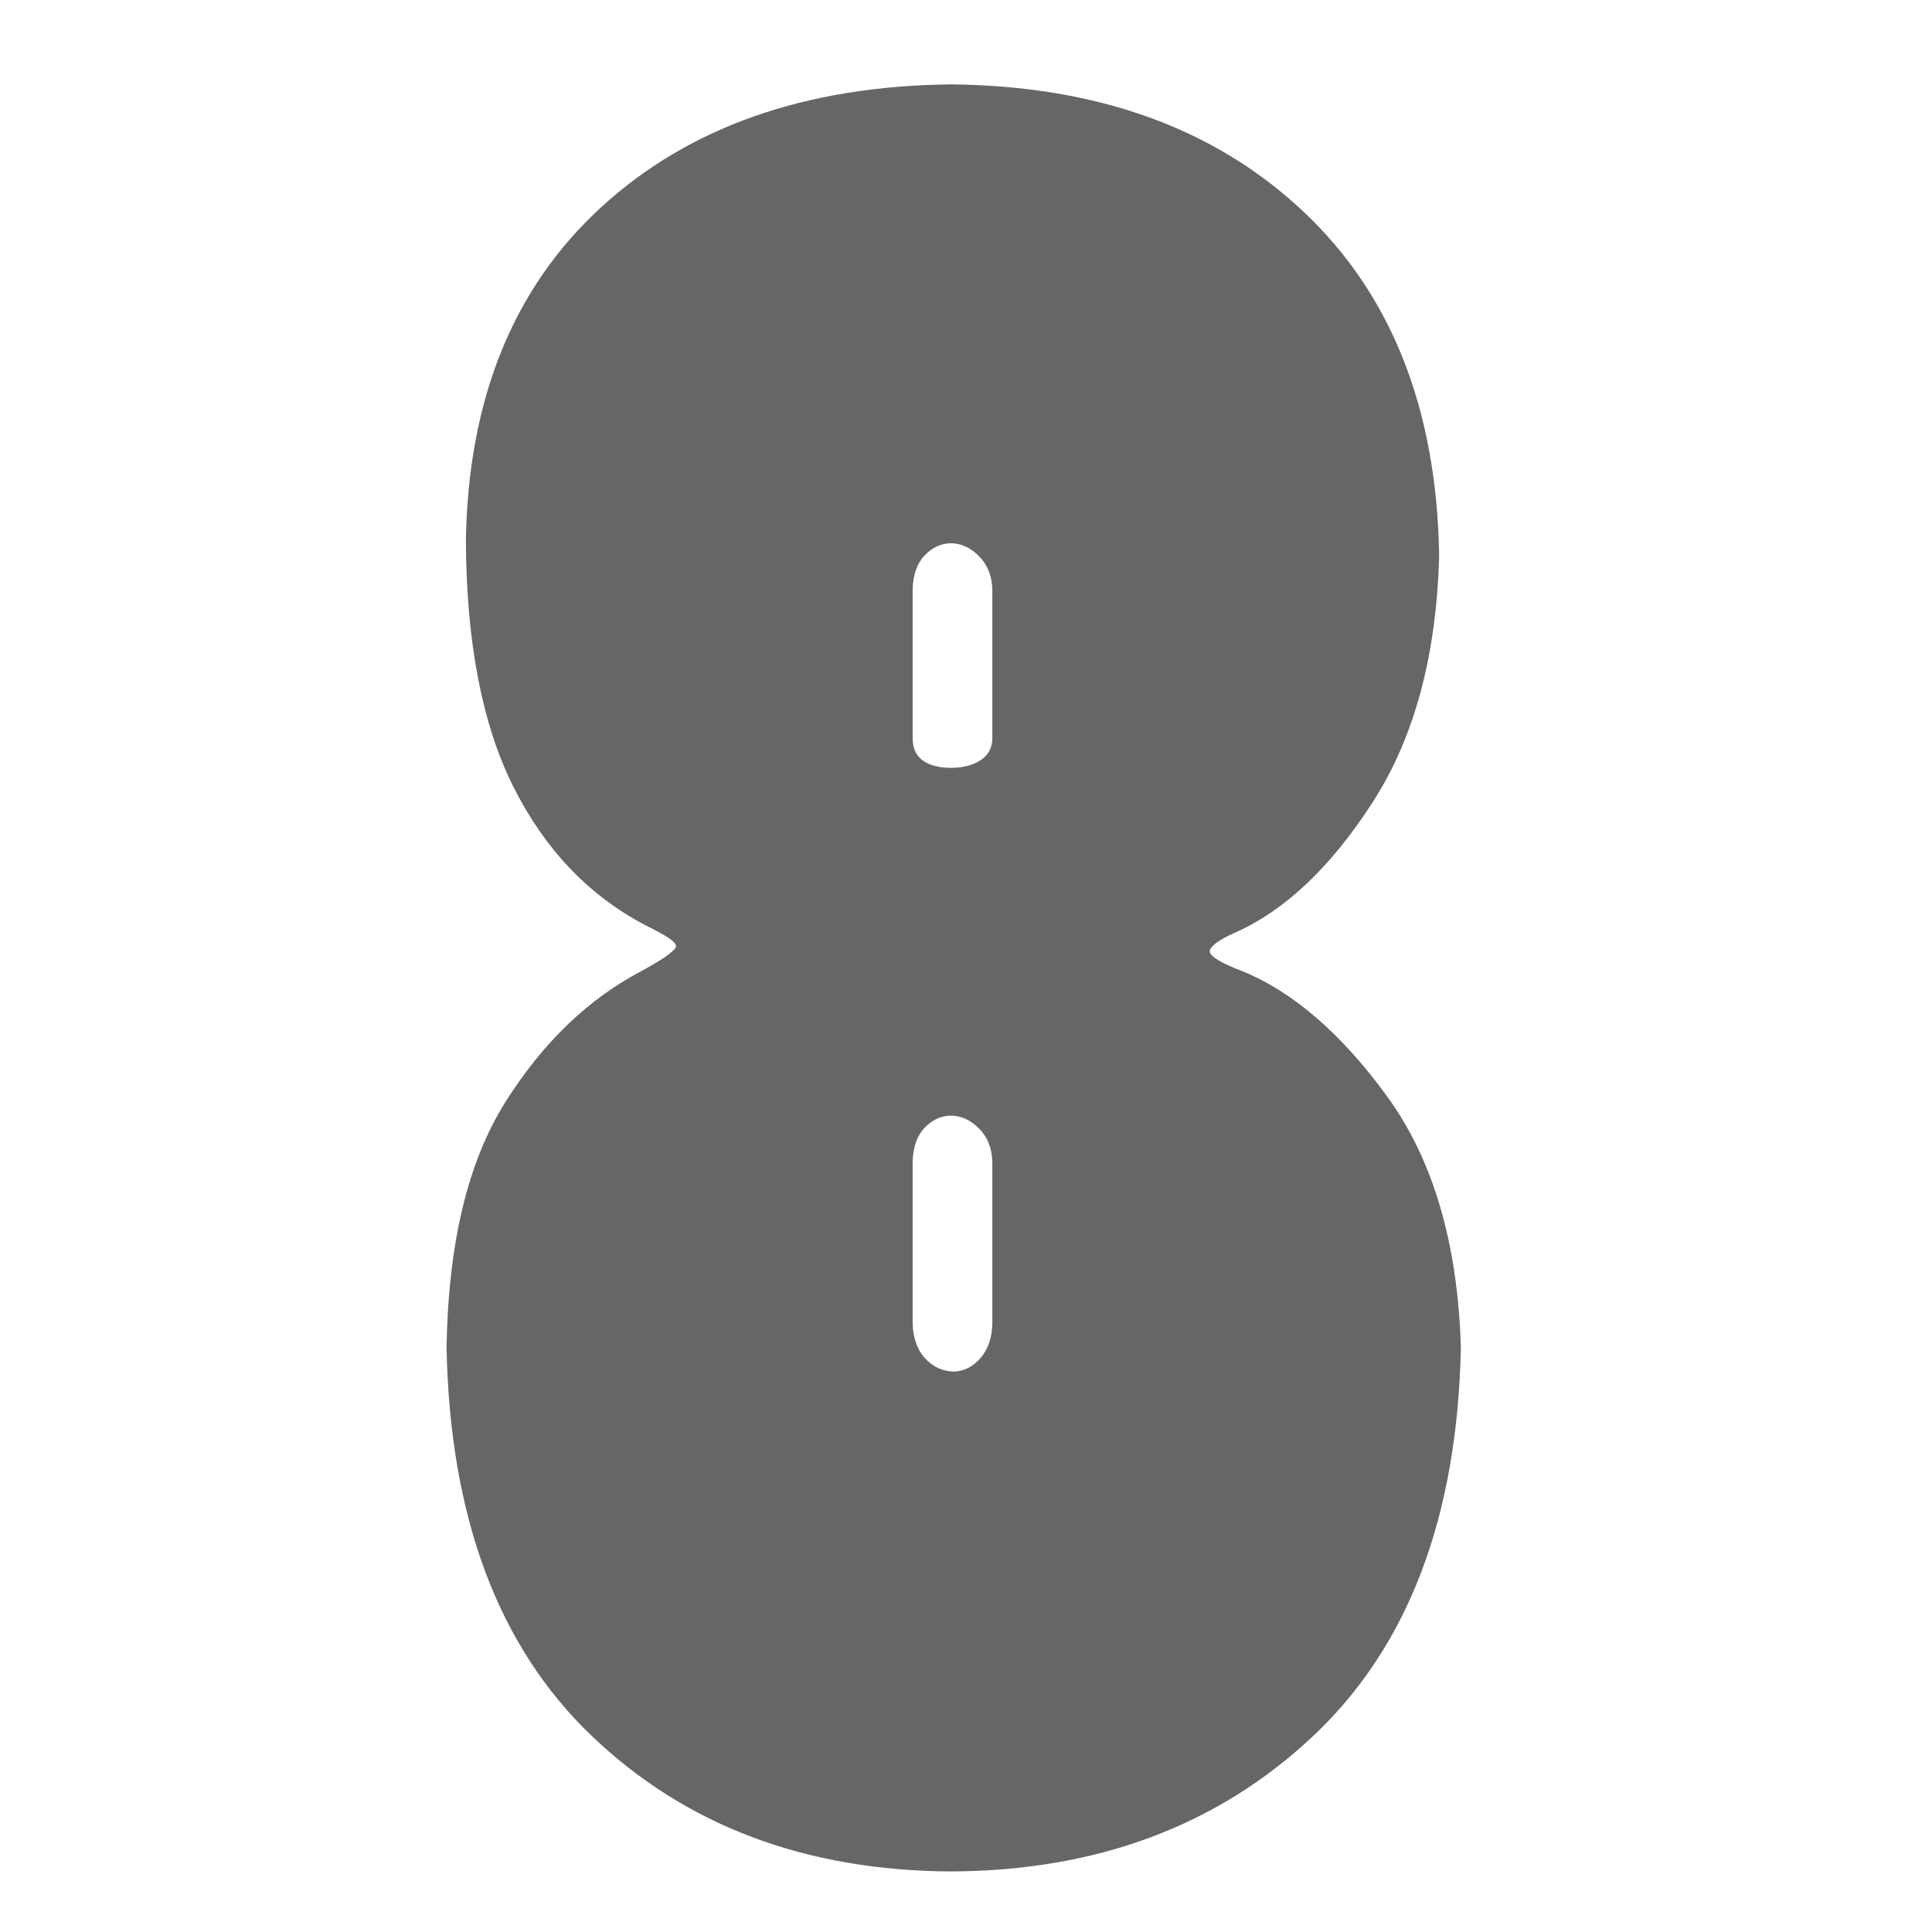
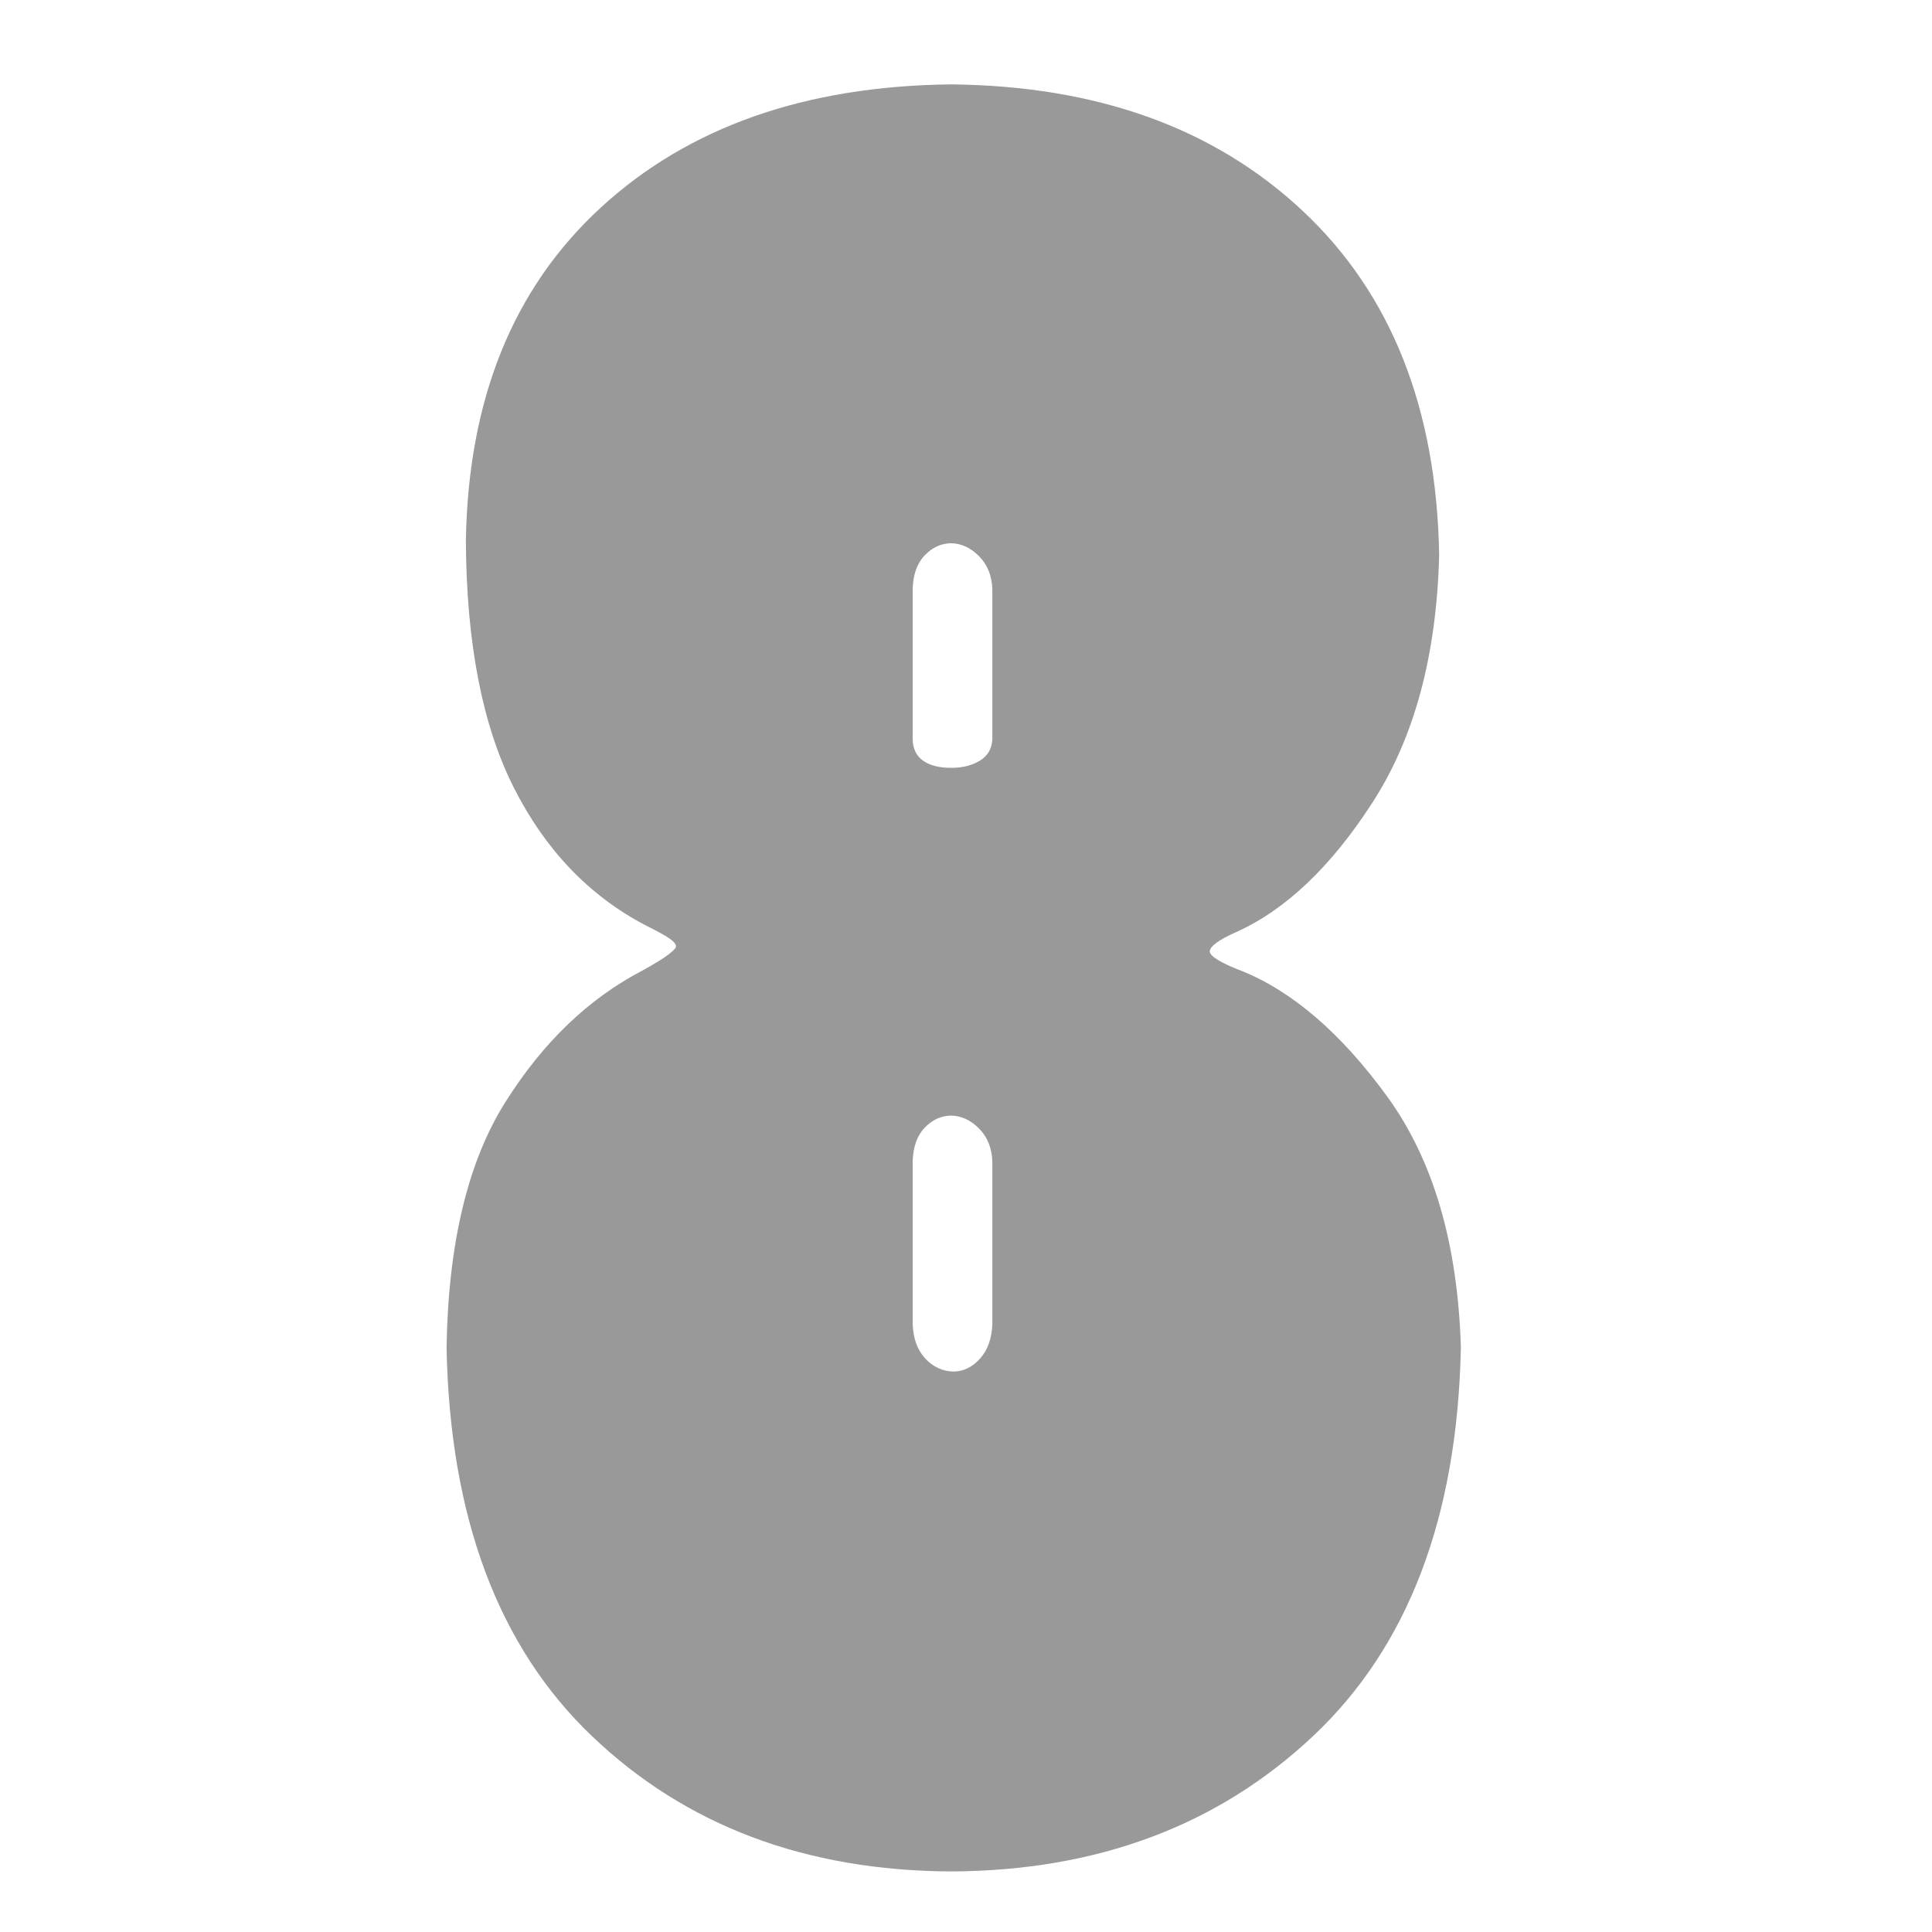
- <svg xmlns="http://www.w3.org/2000/svg" id="svg2" xml:space="preserve" viewBox="0 0 67.704 61.238" version="1.1" width="32" height="32">
+ <svg xmlns="http://www.w3.org/2000/svg" id="svg2" xml:space="preserve" viewBox="0 0 67.704 61.238" version="1.1" width="16" height="16">
  <defs id="defs33">
    
  
      
      
      
      
      
      
      
      
      
      
      
      
      
      
      
      
      
      
      
      
      
      
      
      
    </defs>
-   <g style="font-size:33.852px;font-style:normal;font-variant:normal;font-weight:normal;font-stretch:normal;text-align:center;line-height:125%;letter-spacing:0px;word-spacing:0px;text-anchor:middle;fill:#666666;fill-opacity:1;stroke:none;font-family:Consolas;-inkscape-font-specification:Consolas" id="text2993">
-     <path d="M 33.337,-0.276 C 28.222,-0.223 24.128,1.216 21.055,4.04 c -3.073,2.825 -4.649,6.717 -4.729,11.679 0.018,3.576 0.575,6.453 1.671,8.632 1.097,2.179 2.627,3.787 4.591,4.824 0.416,0.206 0.705,0.365 0.867,0.476 0.162,0.111 0.24,0.206 0.233,0.286 0.009,0.041 -0.072,0.129 -0.243,0.264 -0.171,0.136 -0.485,0.33 -0.941,0.582 -1.878,0.979 -3.475,2.512 -4.792,4.602 -1.317,2.089 -2.005,4.956 -2.063,8.6 0.113,5.949 1.812,10.49 5.099,13.625 3.286,3.135 7.483,4.715 12.589,4.739 5.113,-0.025 9.337,-1.604 12.673,-4.739 3.336,-3.135 5.064,-7.677 5.184,-13.625 -0.109,-3.644 -0.97,-6.575 -2.581,-8.791 -1.612,-2.216 -3.318,-3.687 -5.12,-4.411 -0.342,-0.129 -0.61,-0.252 -0.804,-0.37 -0.194,-0.118 -0.293,-0.22 -0.296,-0.307 0.014,-0.183 0.324,-0.409 0.931,-0.677 1.74,-0.783 3.338,-2.306 4.792,-4.57 1.455,-2.264 2.227,-5.141 2.317,-8.632 C 50.349,11.096 48.759,7.076 45.661,4.167 42.563,1.258 38.455,-0.223 33.337,-0.276 z M 34.776,43.139 c -0.014,0.515 -0.155,0.924 -0.423,1.227 -0.268,0.303 -0.578,0.458 -0.931,0.465 -0.393,-0.007 -0.728,-0.162 -1.005,-0.465 -0.277,-0.303 -0.421,-0.712 -0.434,-1.227 l 0,-5.67 c 0.014,-0.511 0.155,-0.906 0.423,-1.185 0.268,-0.279 0.578,-0.42 0.931,-0.423 0.356,0.009 0.681,0.16 0.973,0.455 0.293,0.294 0.448,0.679 0.465,1.153 l 0,5.67 z m 0,-20.48 c -0.012,0.339 -0.157,0.592 -0.434,0.762 -0.277,0.169 -0.612,0.254 -1.005,0.254 -0.427,3.8e-5 -0.758,-0.085 -0.994,-0.254 -0.236,-0.169 -0.356,-0.423 -0.36,-0.762 l 0,-5.247 c 0.014,-0.511 0.155,-0.906 0.423,-1.185 0.268,-0.279 0.578,-0.42 0.931,-0.423 0.356,0.009 0.681,0.16 0.973,0.455 0.293,0.294 0.448,0.679 0.465,1.153 l 0,5.247 z" style="font-size:84.63px;font-weight:bold;font-family:Poplar Std;-inkscape-font-specification:Poplar Std Bold;fill:#666666" id="path2984" />
+   <g style="font-size:33.852px;font-style:normal;font-variant:normal;font-weight:normal;font-stretch:normal;text-align:center;line-height:125%;letter-spacing:0px;word-spacing:0px;text-anchor:middle;fill:#999999;fill-opacity:1;stroke:none;font-family:Consolas;-inkscape-font-specification:Consolas" id="text2993">
+     <path d="M 33.337,-0.276 C 28.222,-0.223 24.128,1.216 21.055,4.04 c -3.073,2.825 -4.649,6.717 -4.729,11.679 0.018,3.576 0.575,6.453 1.671,8.632 1.097,2.179 2.627,3.787 4.591,4.824 0.416,0.206 0.705,0.365 0.867,0.476 0.162,0.111 0.24,0.206 0.233,0.286 0.009,0.041 -0.072,0.129 -0.243,0.264 -0.171,0.136 -0.485,0.33 -0.941,0.582 -1.878,0.979 -3.475,2.512 -4.792,4.602 -1.317,2.089 -2.005,4.956 -2.063,8.6 0.113,5.949 1.812,10.49 5.099,13.625 3.286,3.135 7.483,4.715 12.589,4.739 5.113,-0.025 9.337,-1.604 12.673,-4.739 3.336,-3.135 5.064,-7.677 5.184,-13.625 -0.109,-3.644 -0.97,-6.575 -2.581,-8.791 -1.612,-2.216 -3.318,-3.687 -5.12,-4.411 -0.342,-0.129 -0.61,-0.252 -0.804,-0.37 -0.194,-0.118 -0.293,-0.22 -0.296,-0.307 0.014,-0.183 0.324,-0.409 0.931,-0.677 1.74,-0.783 3.338,-2.306 4.792,-4.57 1.455,-2.264 2.227,-5.141 2.317,-8.632 C 50.349,11.096 48.759,7.076 45.661,4.167 42.563,1.258 38.455,-0.223 33.337,-0.276 z M 34.776,43.139 c -0.014,0.515 -0.155,0.924 -0.423,1.227 -0.268,0.303 -0.578,0.458 -0.931,0.465 -0.393,-0.007 -0.728,-0.162 -1.005,-0.465 -0.277,-0.303 -0.421,-0.712 -0.434,-1.227 l 0,-5.67 c 0.014,-0.511 0.155,-0.906 0.423,-1.185 0.268,-0.279 0.578,-0.42 0.931,-0.423 0.356,0.009 0.681,0.16 0.973,0.455 0.293,0.294 0.448,0.679 0.465,1.153 l 0,5.67 z m 0,-20.48 c -0.012,0.339 -0.157,0.592 -0.434,0.762 -0.277,0.169 -0.612,0.254 -1.005,0.254 -0.427,3.8e-5 -0.758,-0.085 -0.994,-0.254 -0.236,-0.169 -0.356,-0.423 -0.36,-0.762 l 0,-5.247 c 0.014,-0.511 0.155,-0.906 0.423,-1.185 0.268,-0.279 0.578,-0.42 0.931,-0.423 0.356,0.009 0.681,0.16 0.973,0.455 0.293,0.294 0.448,0.679 0.465,1.153 l 0,5.247 z" style="font-size:84.63px;font-weight:bold;fill:#999999;font-family:Poplar Std;-inkscape-font-specification:Poplar Std Bold" id="path2984" />
  </g>
</svg>
